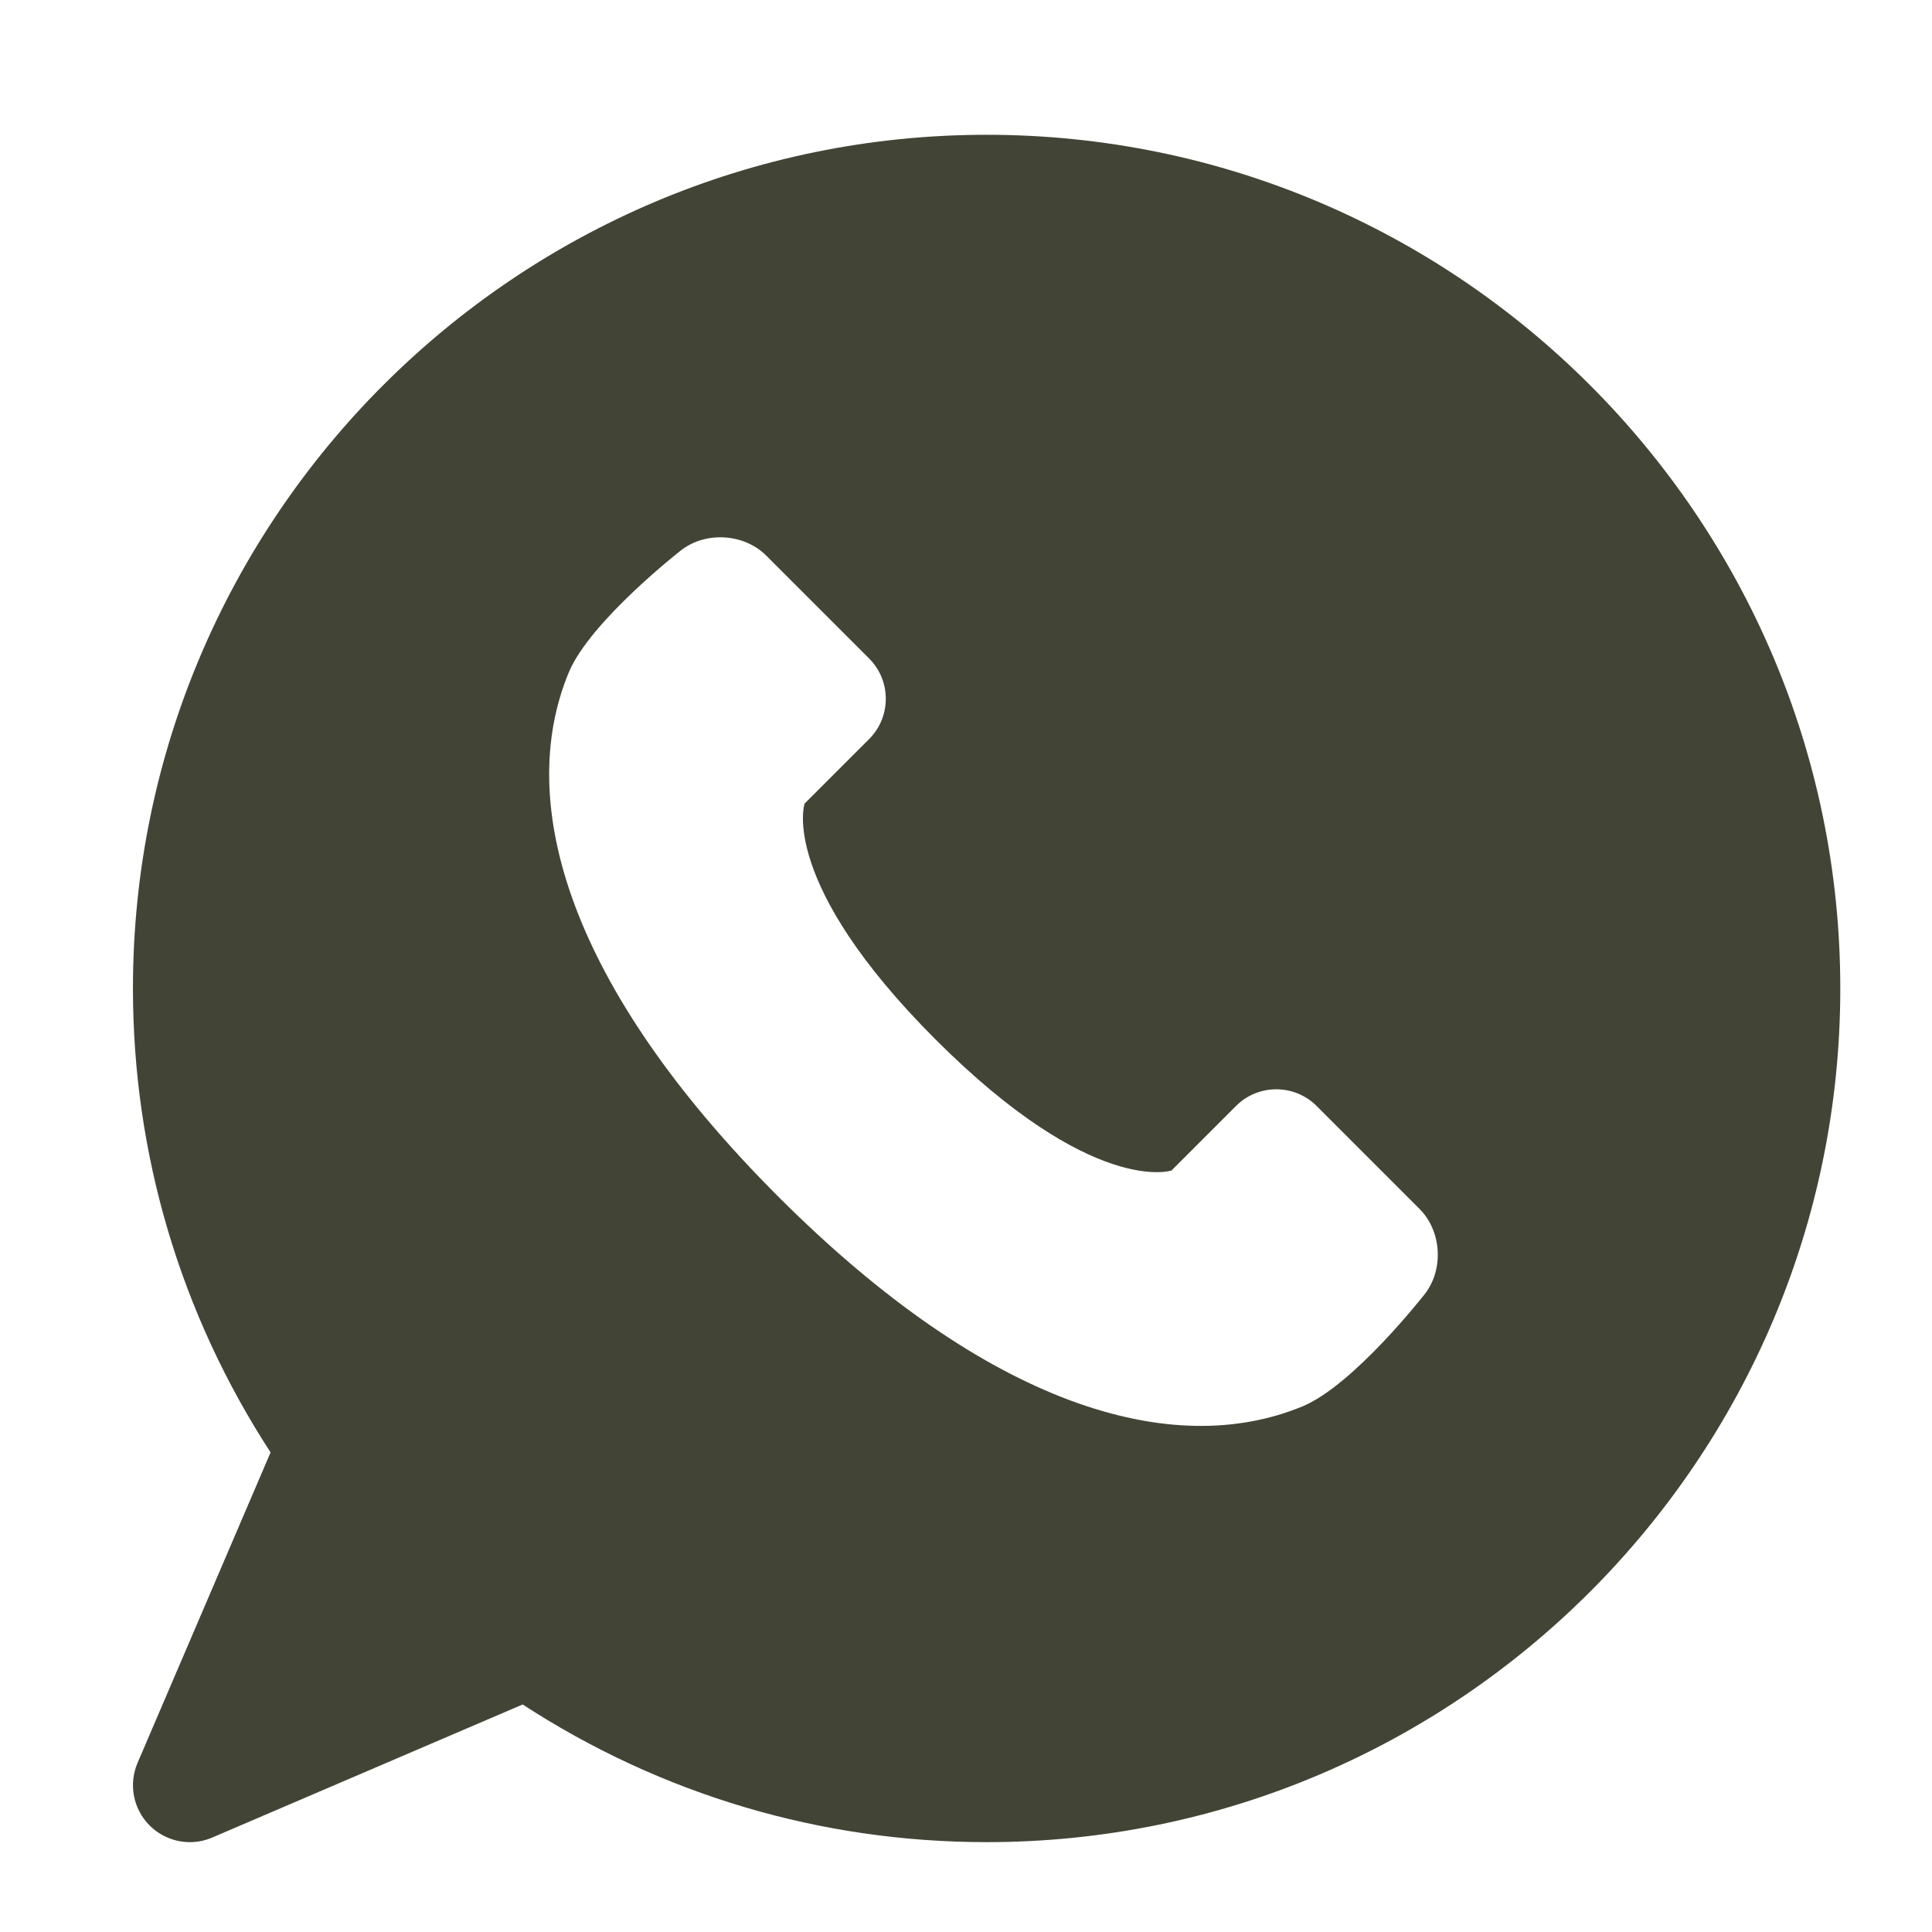
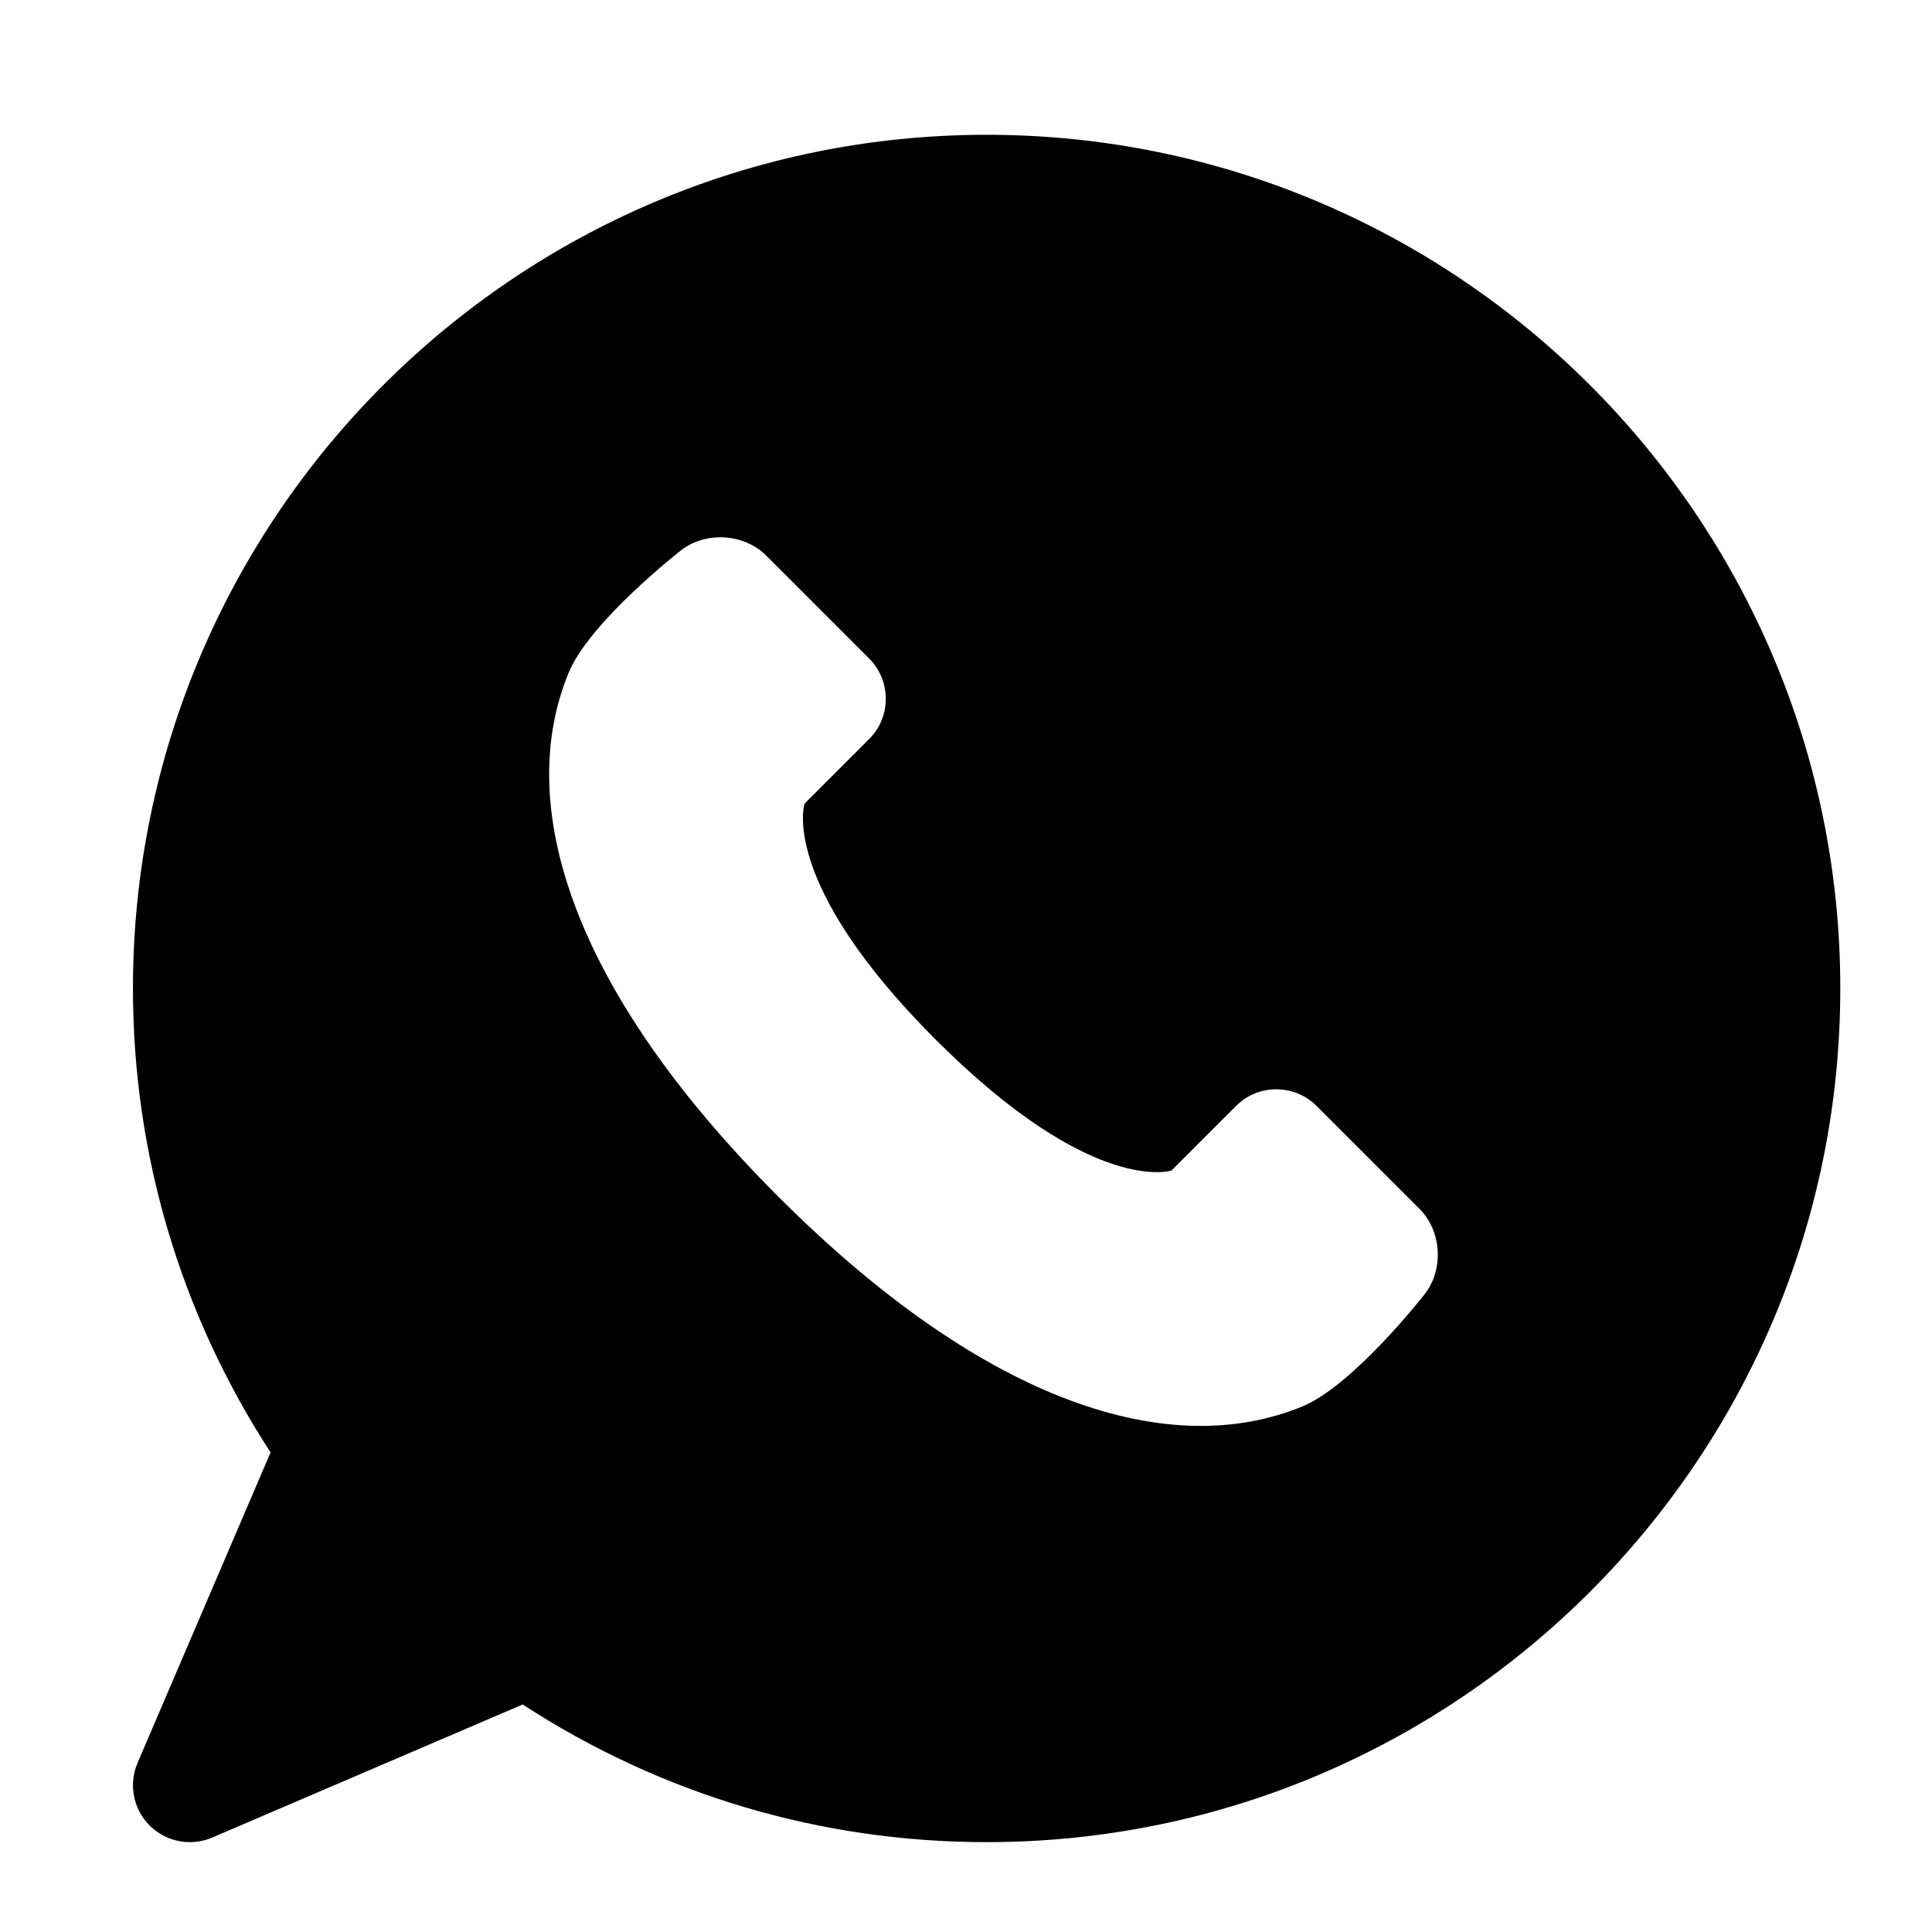
<svg xmlns="http://www.w3.org/2000/svg" viewBox="0 0 43 43" id="ic-whatsapp" fill="none">
-   <path d="M21.959 3C11.482 3 2.959 11.523 2.959 22C2.959 25.686 4.016 29.24 6.022 32.326L3.062 39.235C2.858 39.71 2.964 40.263 3.33 40.629C3.573 40.871 3.897 41 4.226 41C4.394 41 4.564 40.967 4.725 40.897L11.633 37.936C14.719 39.944 18.273 41 21.959 41C32.436 41 40.959 32.477 40.959 22C40.959 11.523 32.436 3 21.959 3ZM31.711 28.801C31.711 28.801 30.132 30.827 28.99 31.301C26.088 32.502 21.991 31.301 17.324 26.635C12.658 21.968 11.456 17.871 12.658 14.969C13.132 13.826 15.158 12.248 15.158 12.248C15.707 11.82 16.561 11.873 17.053 12.365L19.345 14.657C19.838 15.15 19.838 15.956 19.345 16.448L17.907 17.886C17.907 17.886 17.324 19.635 20.823 23.136C24.323 26.635 26.073 26.052 26.073 26.052L27.511 24.614C28.003 24.121 28.809 24.121 29.302 24.614L31.594 26.906C32.086 27.398 32.139 28.25 31.711 28.801Z" fill="#424436" />
+   <path d="M21.959 3C11.482 3 2.959 11.523 2.959 22C2.959 25.686 4.016 29.24 6.022 32.326L3.062 39.235C2.858 39.71 2.964 40.263 3.33 40.629C3.573 40.871 3.897 41 4.226 41C4.394 41 4.564 40.967 4.725 40.897L11.633 37.936C14.719 39.944 18.273 41 21.959 41C32.436 41 40.959 32.477 40.959 22C40.959 11.523 32.436 3 21.959 3ZM31.711 28.801C31.711 28.801 30.132 30.827 28.99 31.301C26.088 32.502 21.991 31.301 17.324 26.635C12.658 21.968 11.456 17.871 12.658 14.969C13.132 13.826 15.158 12.248 15.158 12.248C15.707 11.82 16.561 11.873 17.053 12.365L19.345 14.657C19.838 15.15 19.838 15.956 19.345 16.448L17.907 17.886C17.907 17.886 17.324 19.635 20.823 23.136C24.323 26.635 26.073 26.052 26.073 26.052L27.511 24.614C28.003 24.121 28.809 24.121 29.302 24.614L31.594 26.906C32.086 27.398 32.139 28.25 31.711 28.801Z" fill="currentColor" />
</svg>
